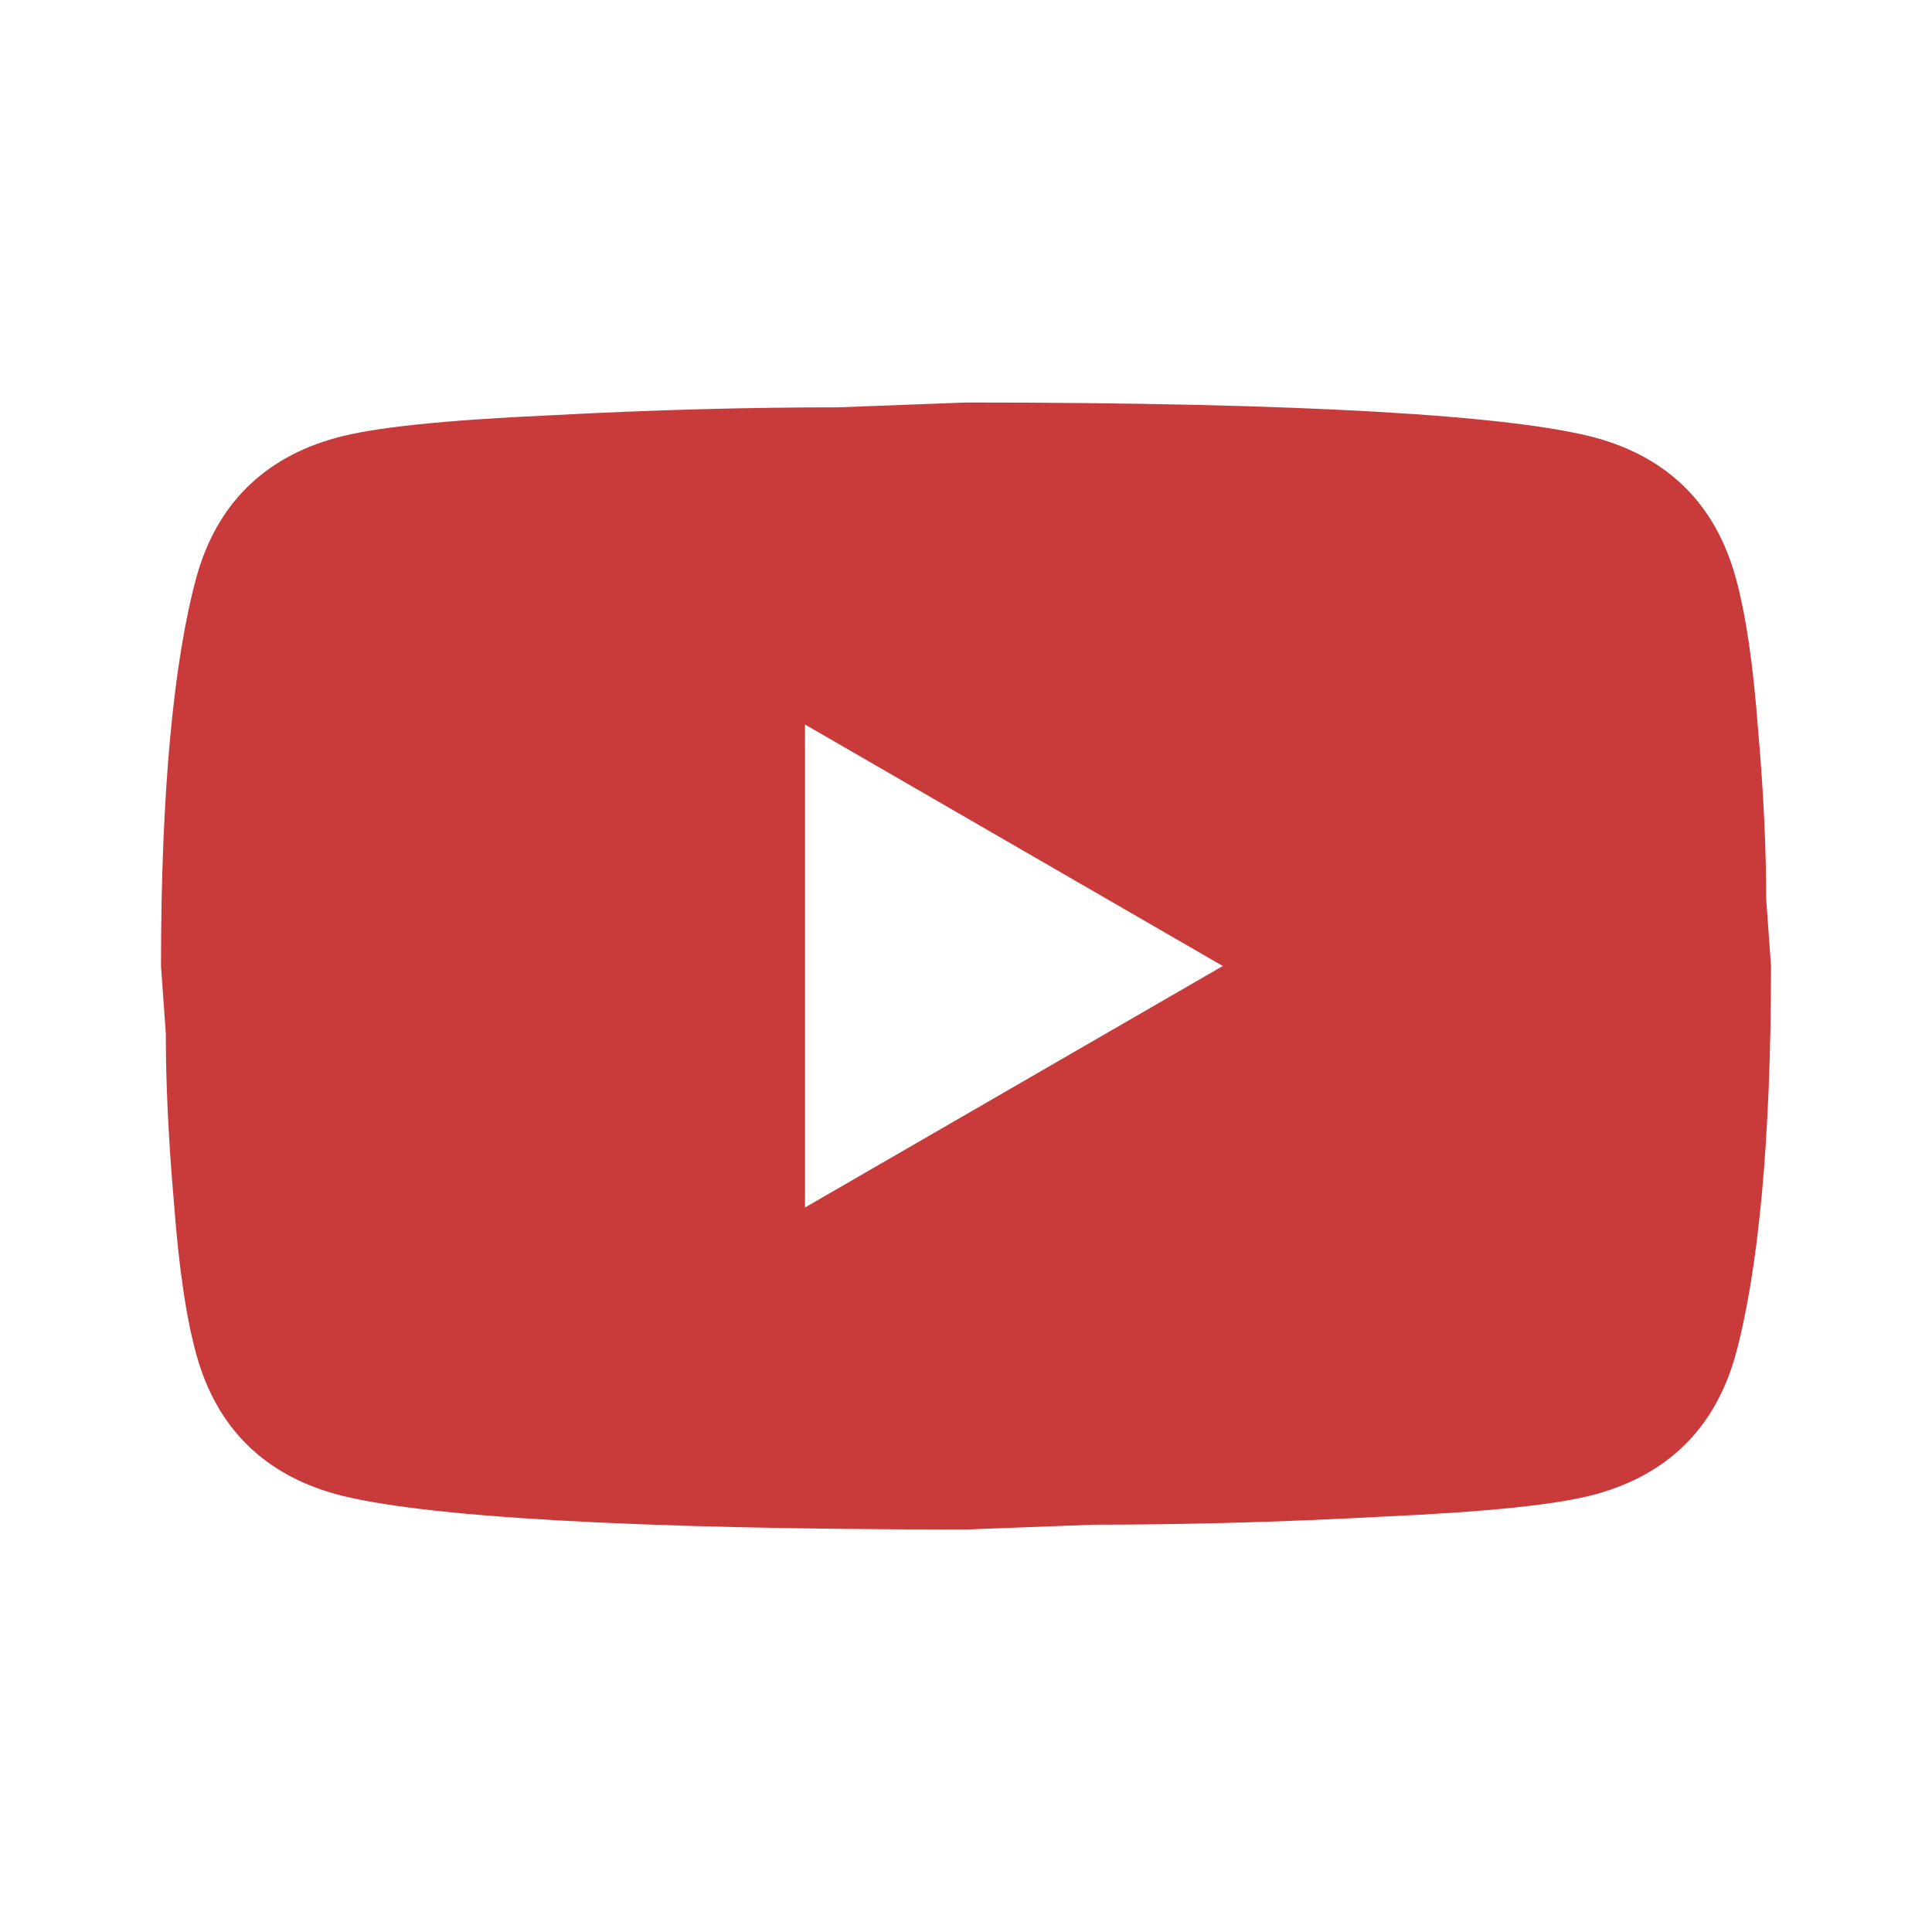
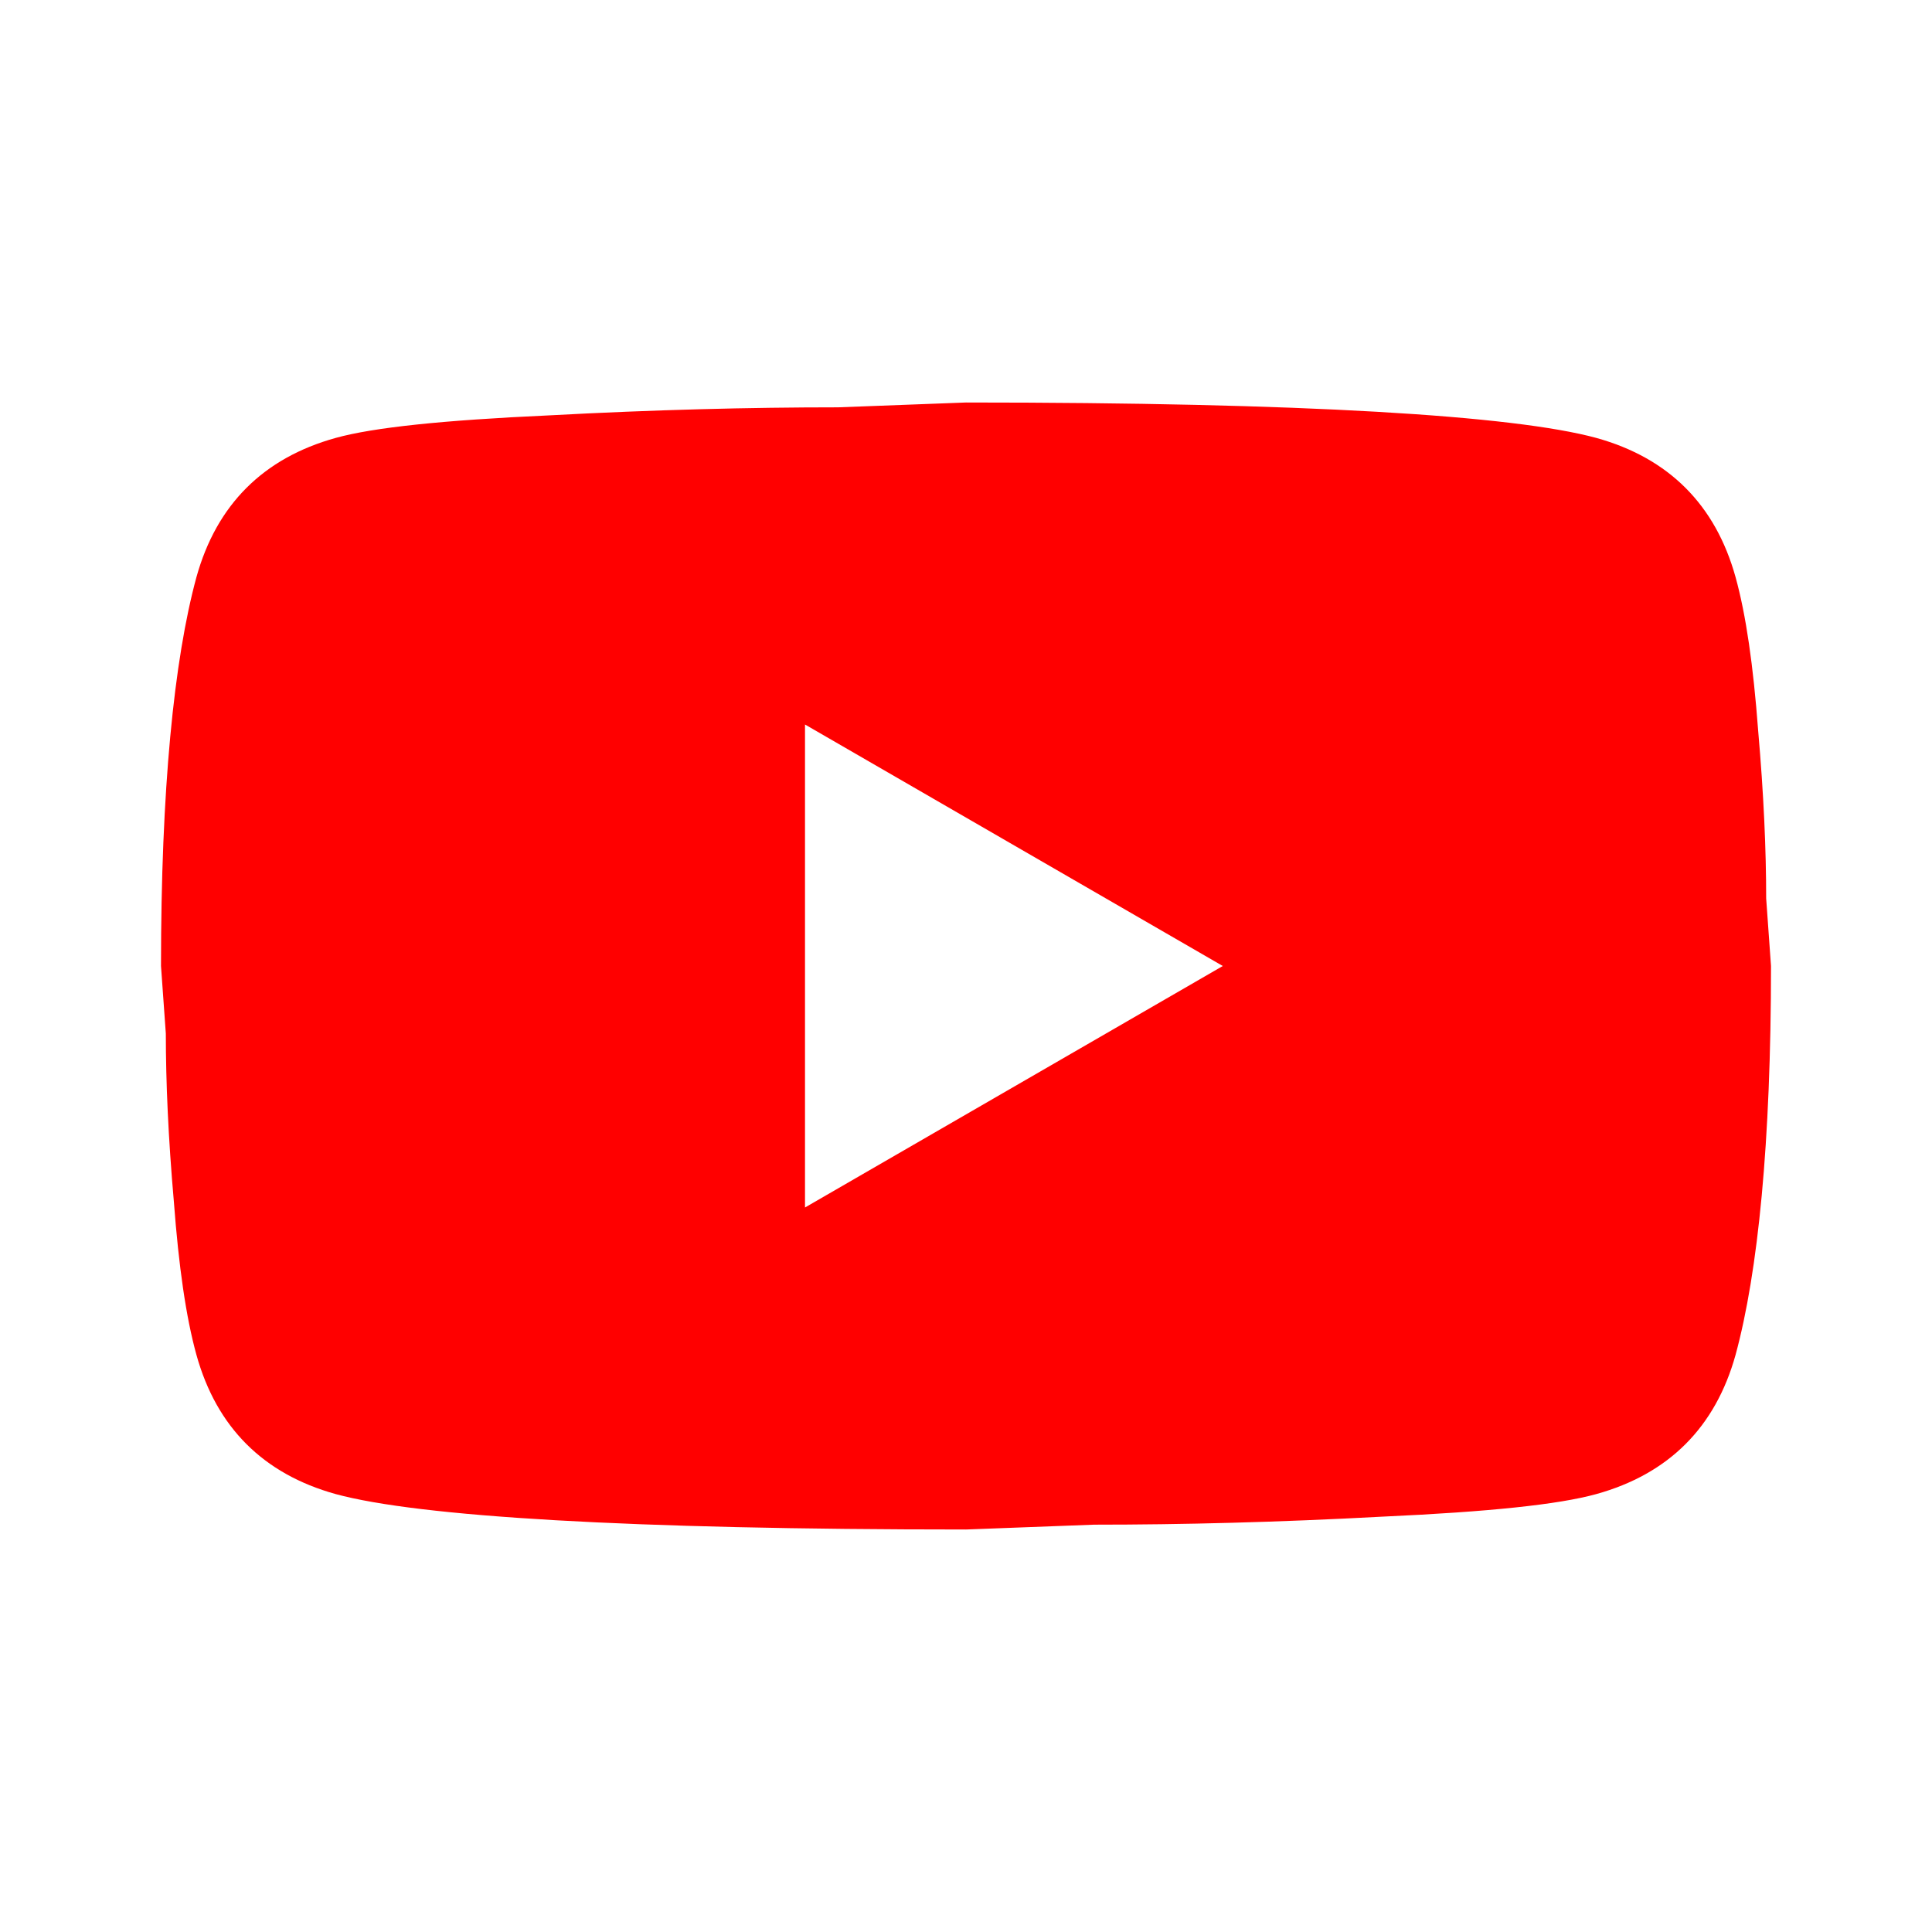
<svg xmlns="http://www.w3.org/2000/svg" width="18" height="18" viewBox="0 0 24 24">
-   <path fill="#c93b3b" d="m10 15l5.19-3L10 9zm11.56-7.83c.13.47.22 1.1.28 1.9c.07.8.1 1.49.1 2.09L22 12c0 2.19-.16 3.8-.44 4.83c-.25.9-.83 1.48-1.73 1.73c-.47.13-1.33.22-2.65.28c-1.3.07-2.49.1-3.59.1L12 19c-4.19 0-6.8-.16-7.83-.44c-.9-.25-1.48-.83-1.73-1.73c-.13-.47-.22-1.1-.28-1.9c-.07-.8-.1-1.49-.1-2.09L2 12c0-2.19.16-3.8.44-4.83c.25-.9.83-1.48 1.73-1.73c.47-.13 1.33-.22 2.65-.28c1.3-.07 2.49-.1 3.59-.1L12 5c4.19 0 6.8.16 7.83.44c.9.25 1.48.83 1.73 1.73" />
+   <path fill="#f00" d="m10 15l5.19-3L10 9zm11.56-7.83c.13.47.22 1.1.28 1.9c.07.8.1 1.49.1 2.09L22 12c0 2.19-.16 3.8-.44 4.83c-.25.9-.83 1.48-1.73 1.73c-.47.13-1.33.22-2.65.28c-1.3.07-2.49.1-3.59.1L12 19c-4.19 0-6.8-.16-7.83-.44c-.9-.25-1.48-.83-1.73-1.73c-.13-.47-.22-1.1-.28-1.9c-.07-.8-.1-1.49-.1-2.09L2 12c0-2.19.16-3.8.44-4.83c.25-.9.83-1.48 1.73-1.73c.47-.13 1.33-.22 2.65-.28c1.3-.07 2.49-.1 3.59-.1L12 5c4.19 0 6.8.16 7.83.44c.9.25 1.48.83 1.73 1.73" />
</svg>
